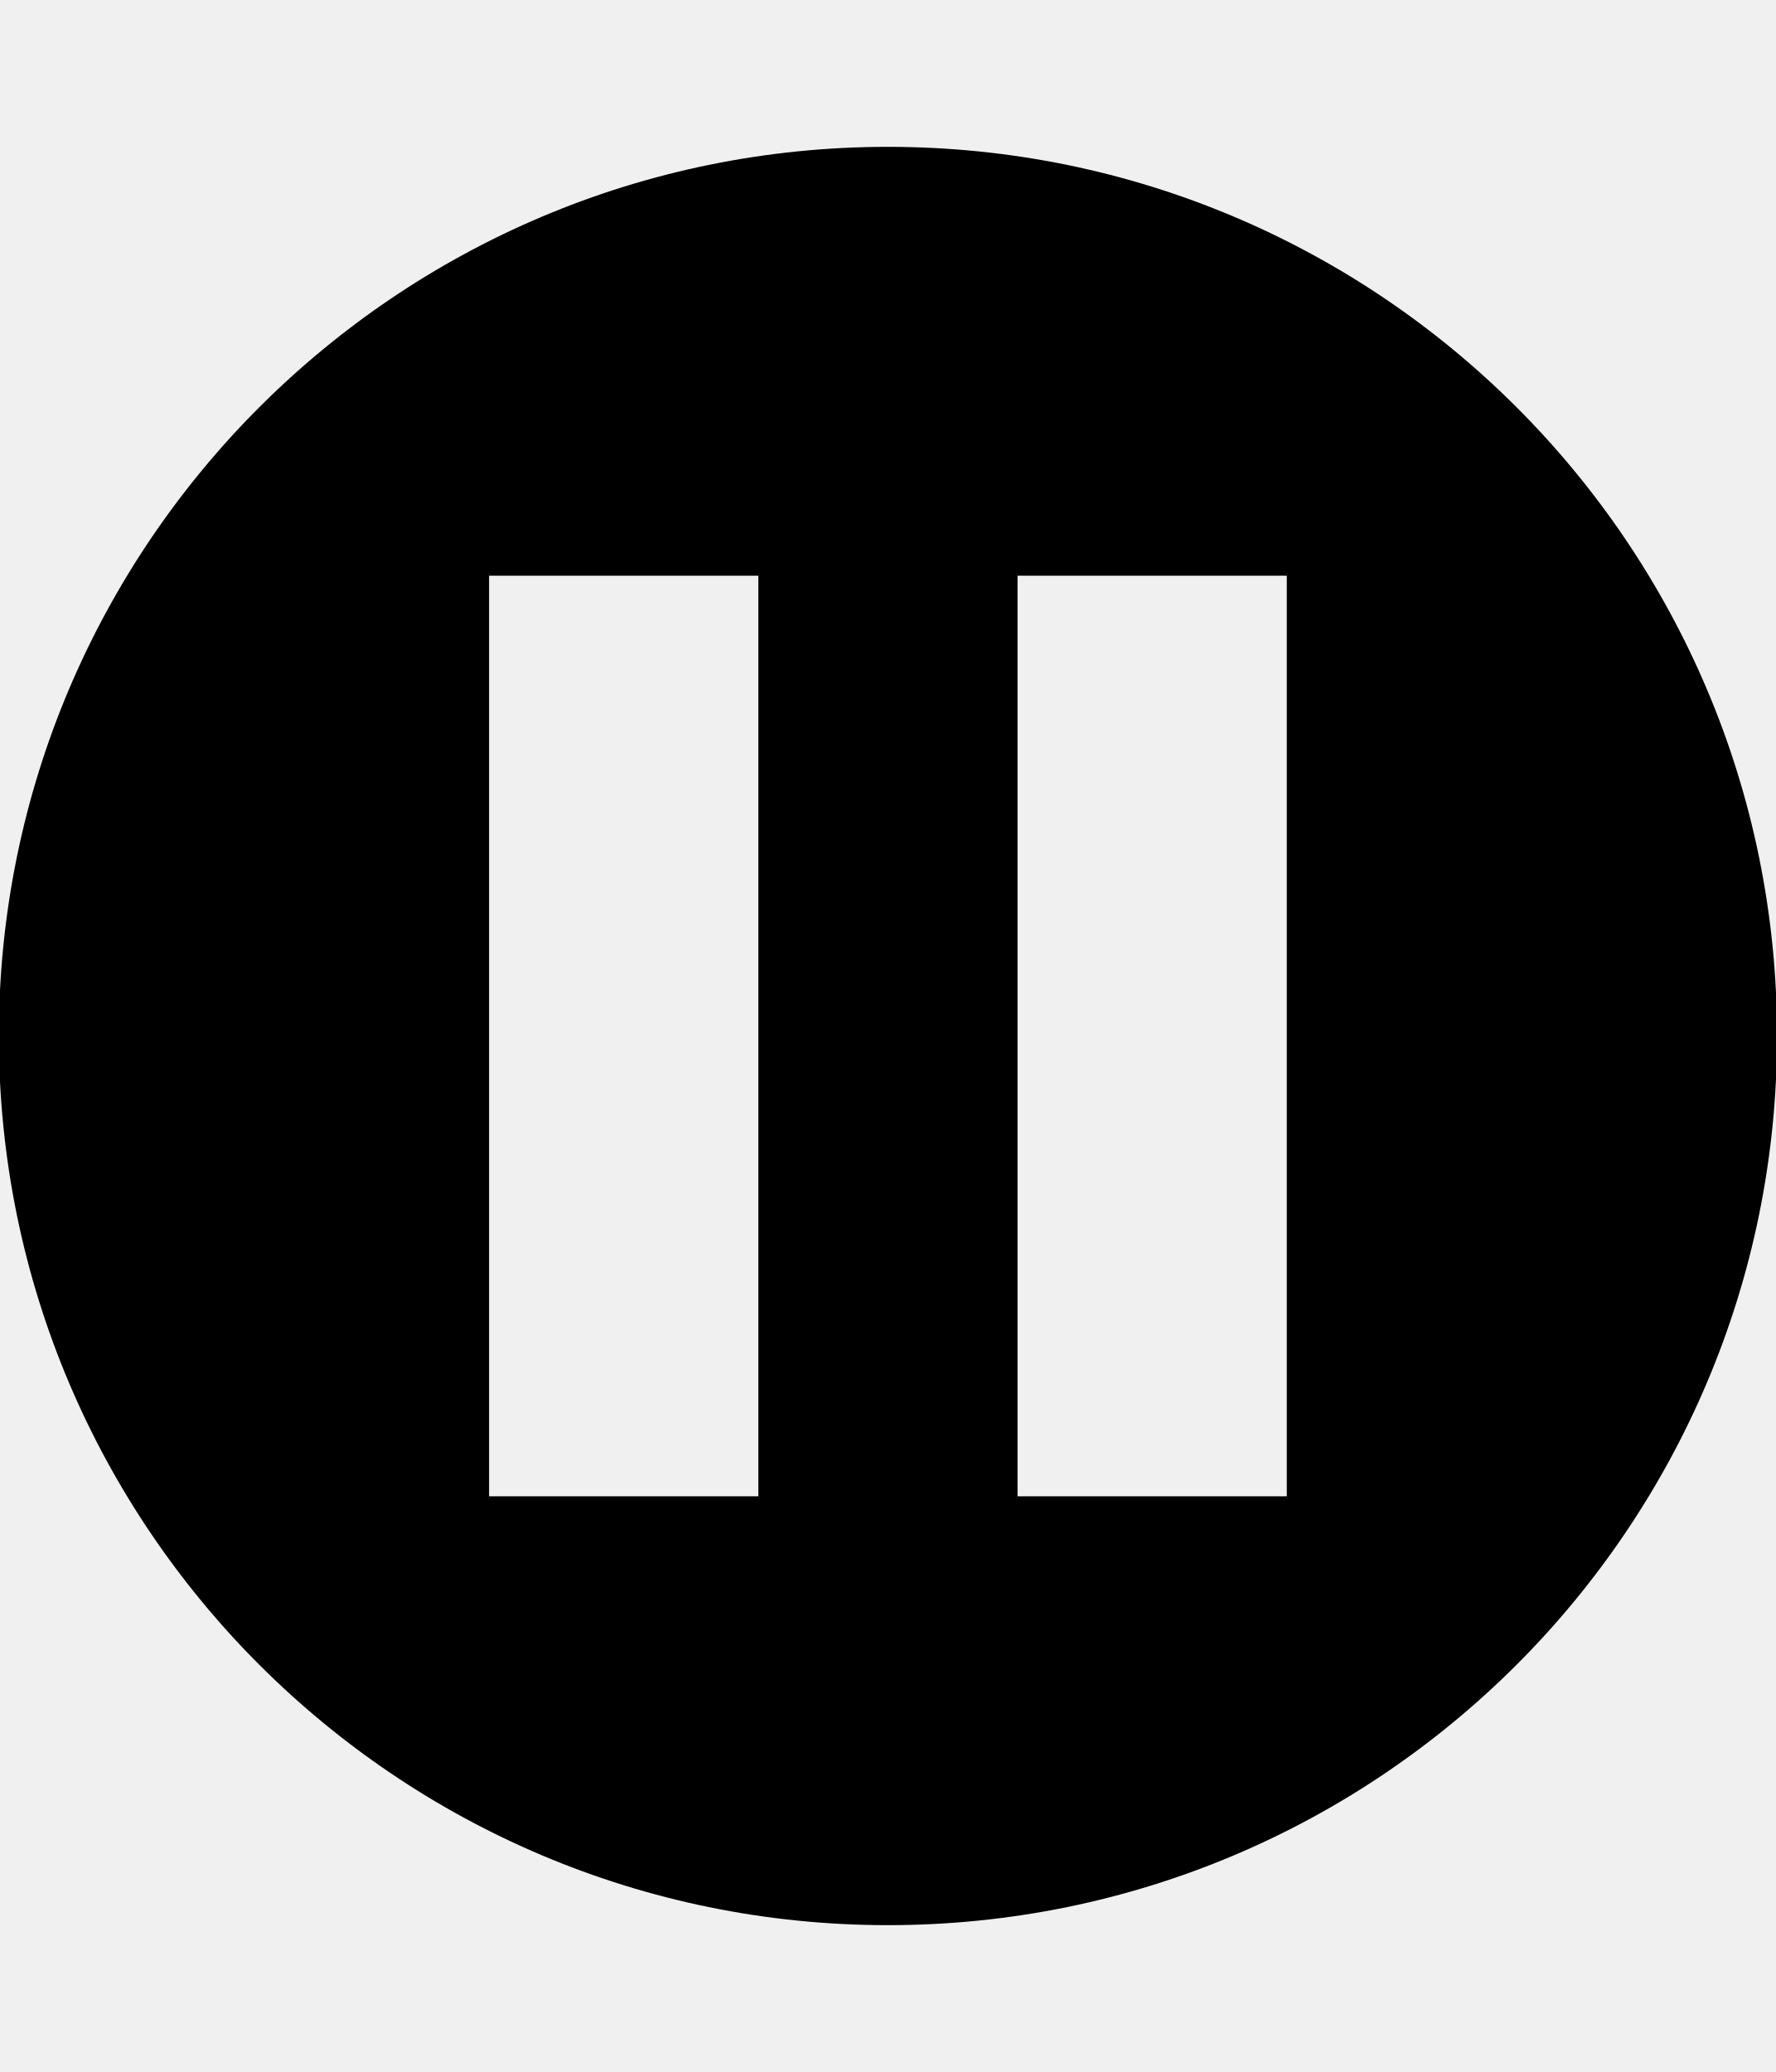
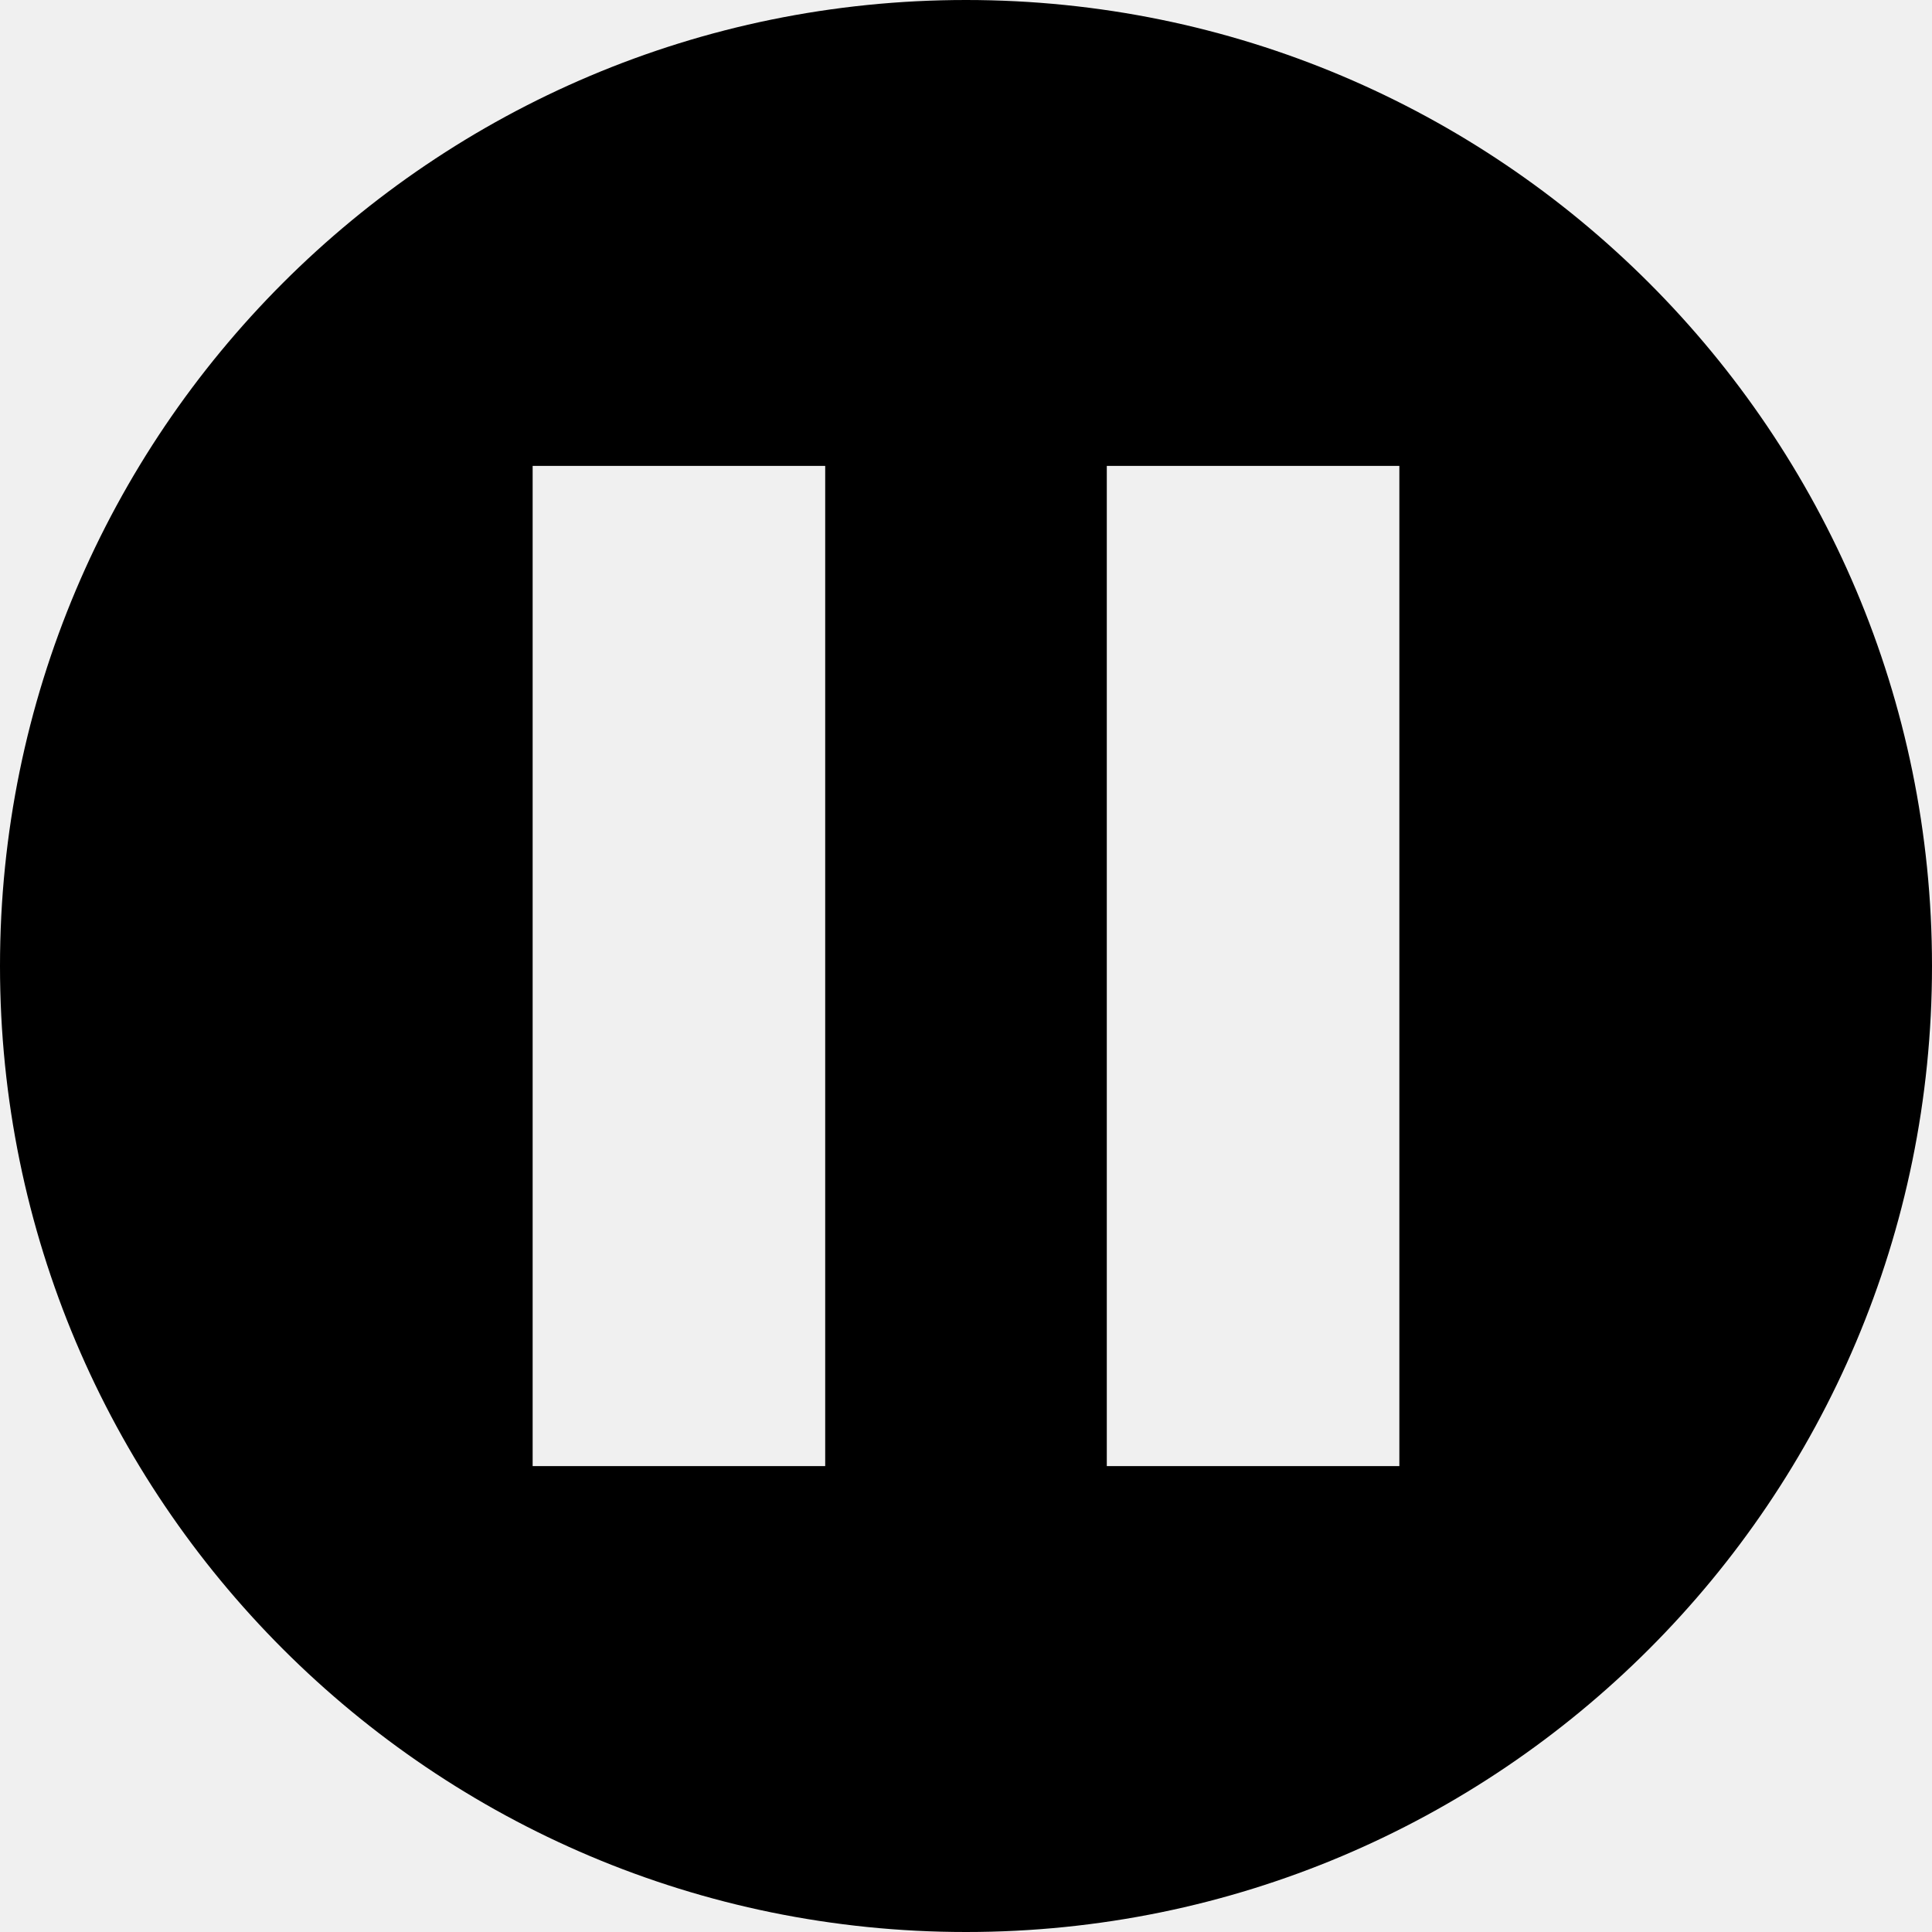
- <svg xmlns="http://www.w3.org/2000/svg" id="svg2" style="margin-top:9px;margin-left:10px;" version="1.1" data-tags="remove-circle, cancel, close, remove, delete" height="896" width="768" data-du="" viewBox="0 0 768 896">
+ <svg xmlns="http://www.w3.org/2000/svg" id="svg2" version="1.1" data-tags="remove-circle, cancel, close, remove, delete" height="1200" width="1200" data-du="" viewBox="0 0 1200 1200">
  <defs id="defs32">
    <pattern id="pattern13199" width="811.314" patternUnits="userSpaceOnUse" patternTransform="translate(-1692.996,113.8855)" height="483.721">
      <path id="path13201" filter="url(#filter3767)" d="M241.86,83.182H569.453A158.678,158.678 0 0 1 728.131,241.86V241.86A158.678,158.678 0 0 1 569.453,400.538H241.86A158.678,158.678 0 0 1 83.182,241.86V241.86A158.678,158.678 0 0 1 241.86,83.182" />
    </pattern>
    <mask id="mask13195" maskUnits="userSpaceOnUse">
-       <path id="path13197" stroke="#000" fill="#fff" d="m-957.186,582.246 40.949,-299.441 -144.602,-8.958 -10.237,67.822 -12.797,11.517 -8.958,216.263 -65.263,-21.754 14.076,-270.009 -74.22,-6.398 -11.517,28.152 -14.076,225.22 -42.229,-8.958 2.559,-250.814 -6.398,0 -7.678,-70.381 -33.271,1.28 -1.28,29.432 -7.678,17.915 -2.559,189.39 -26.873,33.271 2.559,88.297 40.949,19.195 34.551,-46.068 284.085,76.78 49.907,-21.754" />
+       <path id="path13197" d="m -957.186,582.246 40.949,-299.441 -144.602,-8.958 -10.237,67.822 -12.797,11.517 -8.958,216.263 -65.263,-21.754 14.076,-270.009 -74.22,-6.398 -11.517,28.152 -14.076,225.22 -42.229,-8.958 2.559,-250.814 -6.398,0 -7.678,-70.381 -33.271,1.28 -1.28,29.432 -7.678,17.915 -2.559,189.39 -26.873,33.271 2.559,88.297 40.949,19.195 34.551,-46.068 284.085,76.78 49.907,-21.754" style="fill:#ffffff;stroke:#000000" />
    </mask>
-     <filter id="filter13191" y="-.262" x="-.129" width="1.258" height="1.524">
+     <filter id="filter13191" y="-0.262" x="-0.129" width="1.258" height="1.524" color-interpolation-filters="sRGB">
      <feGaussianBlur id="feGaussianBlur13193" stdDeviation="34.659" />
    </filter>
  </defs>
-   <path id="path15778" d="M 384,63.5 C 171.647,63.5 -0.5,235.647 -0.5,448 -0.5,660.353 171.647,832.5 384,832.5 596.353,832.5 768.5,660.353 768.5,448 768.5,235.647 596.353,63.5 384,63.5 z m -172.49,185.444 116.448,0 0,398.111 -116.448,0 0,-398.111 z m 228.532,0 116.448,0 0,398.111 -116.448,0 0,-398.111 z" />
+   <path id="path15778" d="M 600,0 C 268.629,0 0,268.629 0,600 c 0,331.371 268.629,600 600,600 331.371,0 600,-268.629 600,-600 C 1200,268.629 931.371,0 600,0 z m -269.165,289.38 181.714,0 0,621.24 -181.714,0 0,-621.24 z m 356.616,0 181.714,0 0,621.24 -181.714,0 0,-621.24 z" />
</svg>
